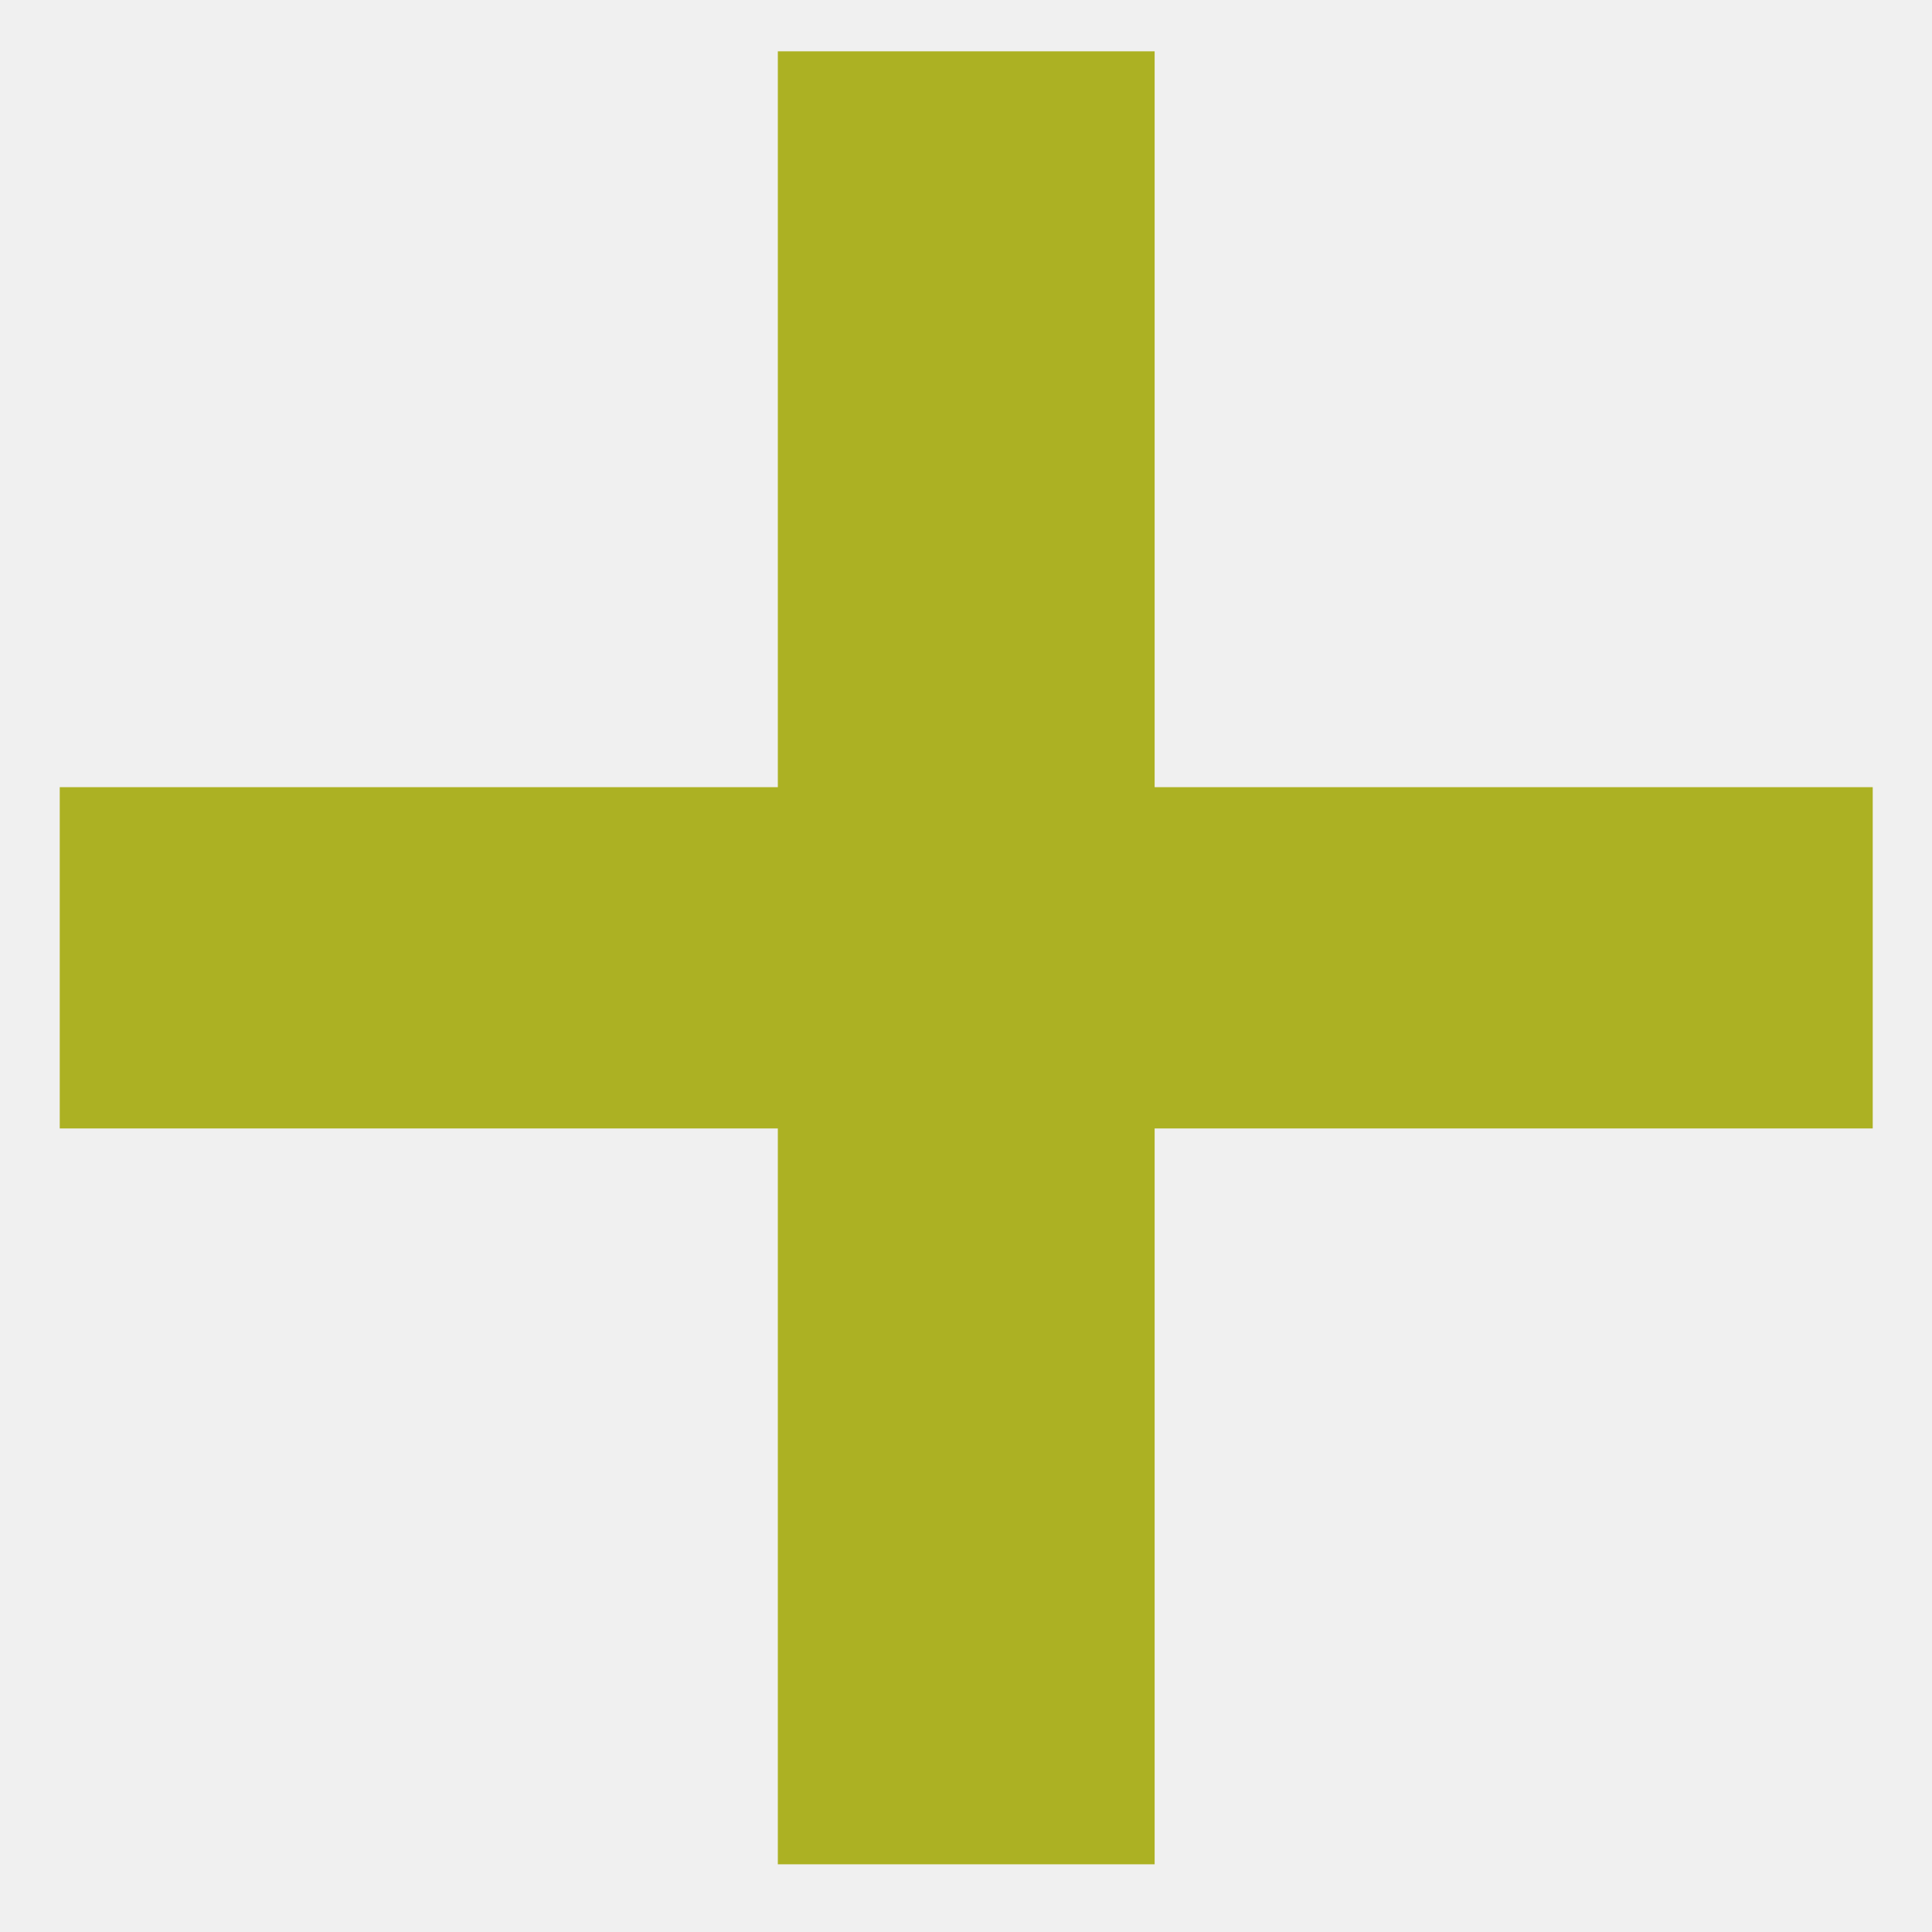
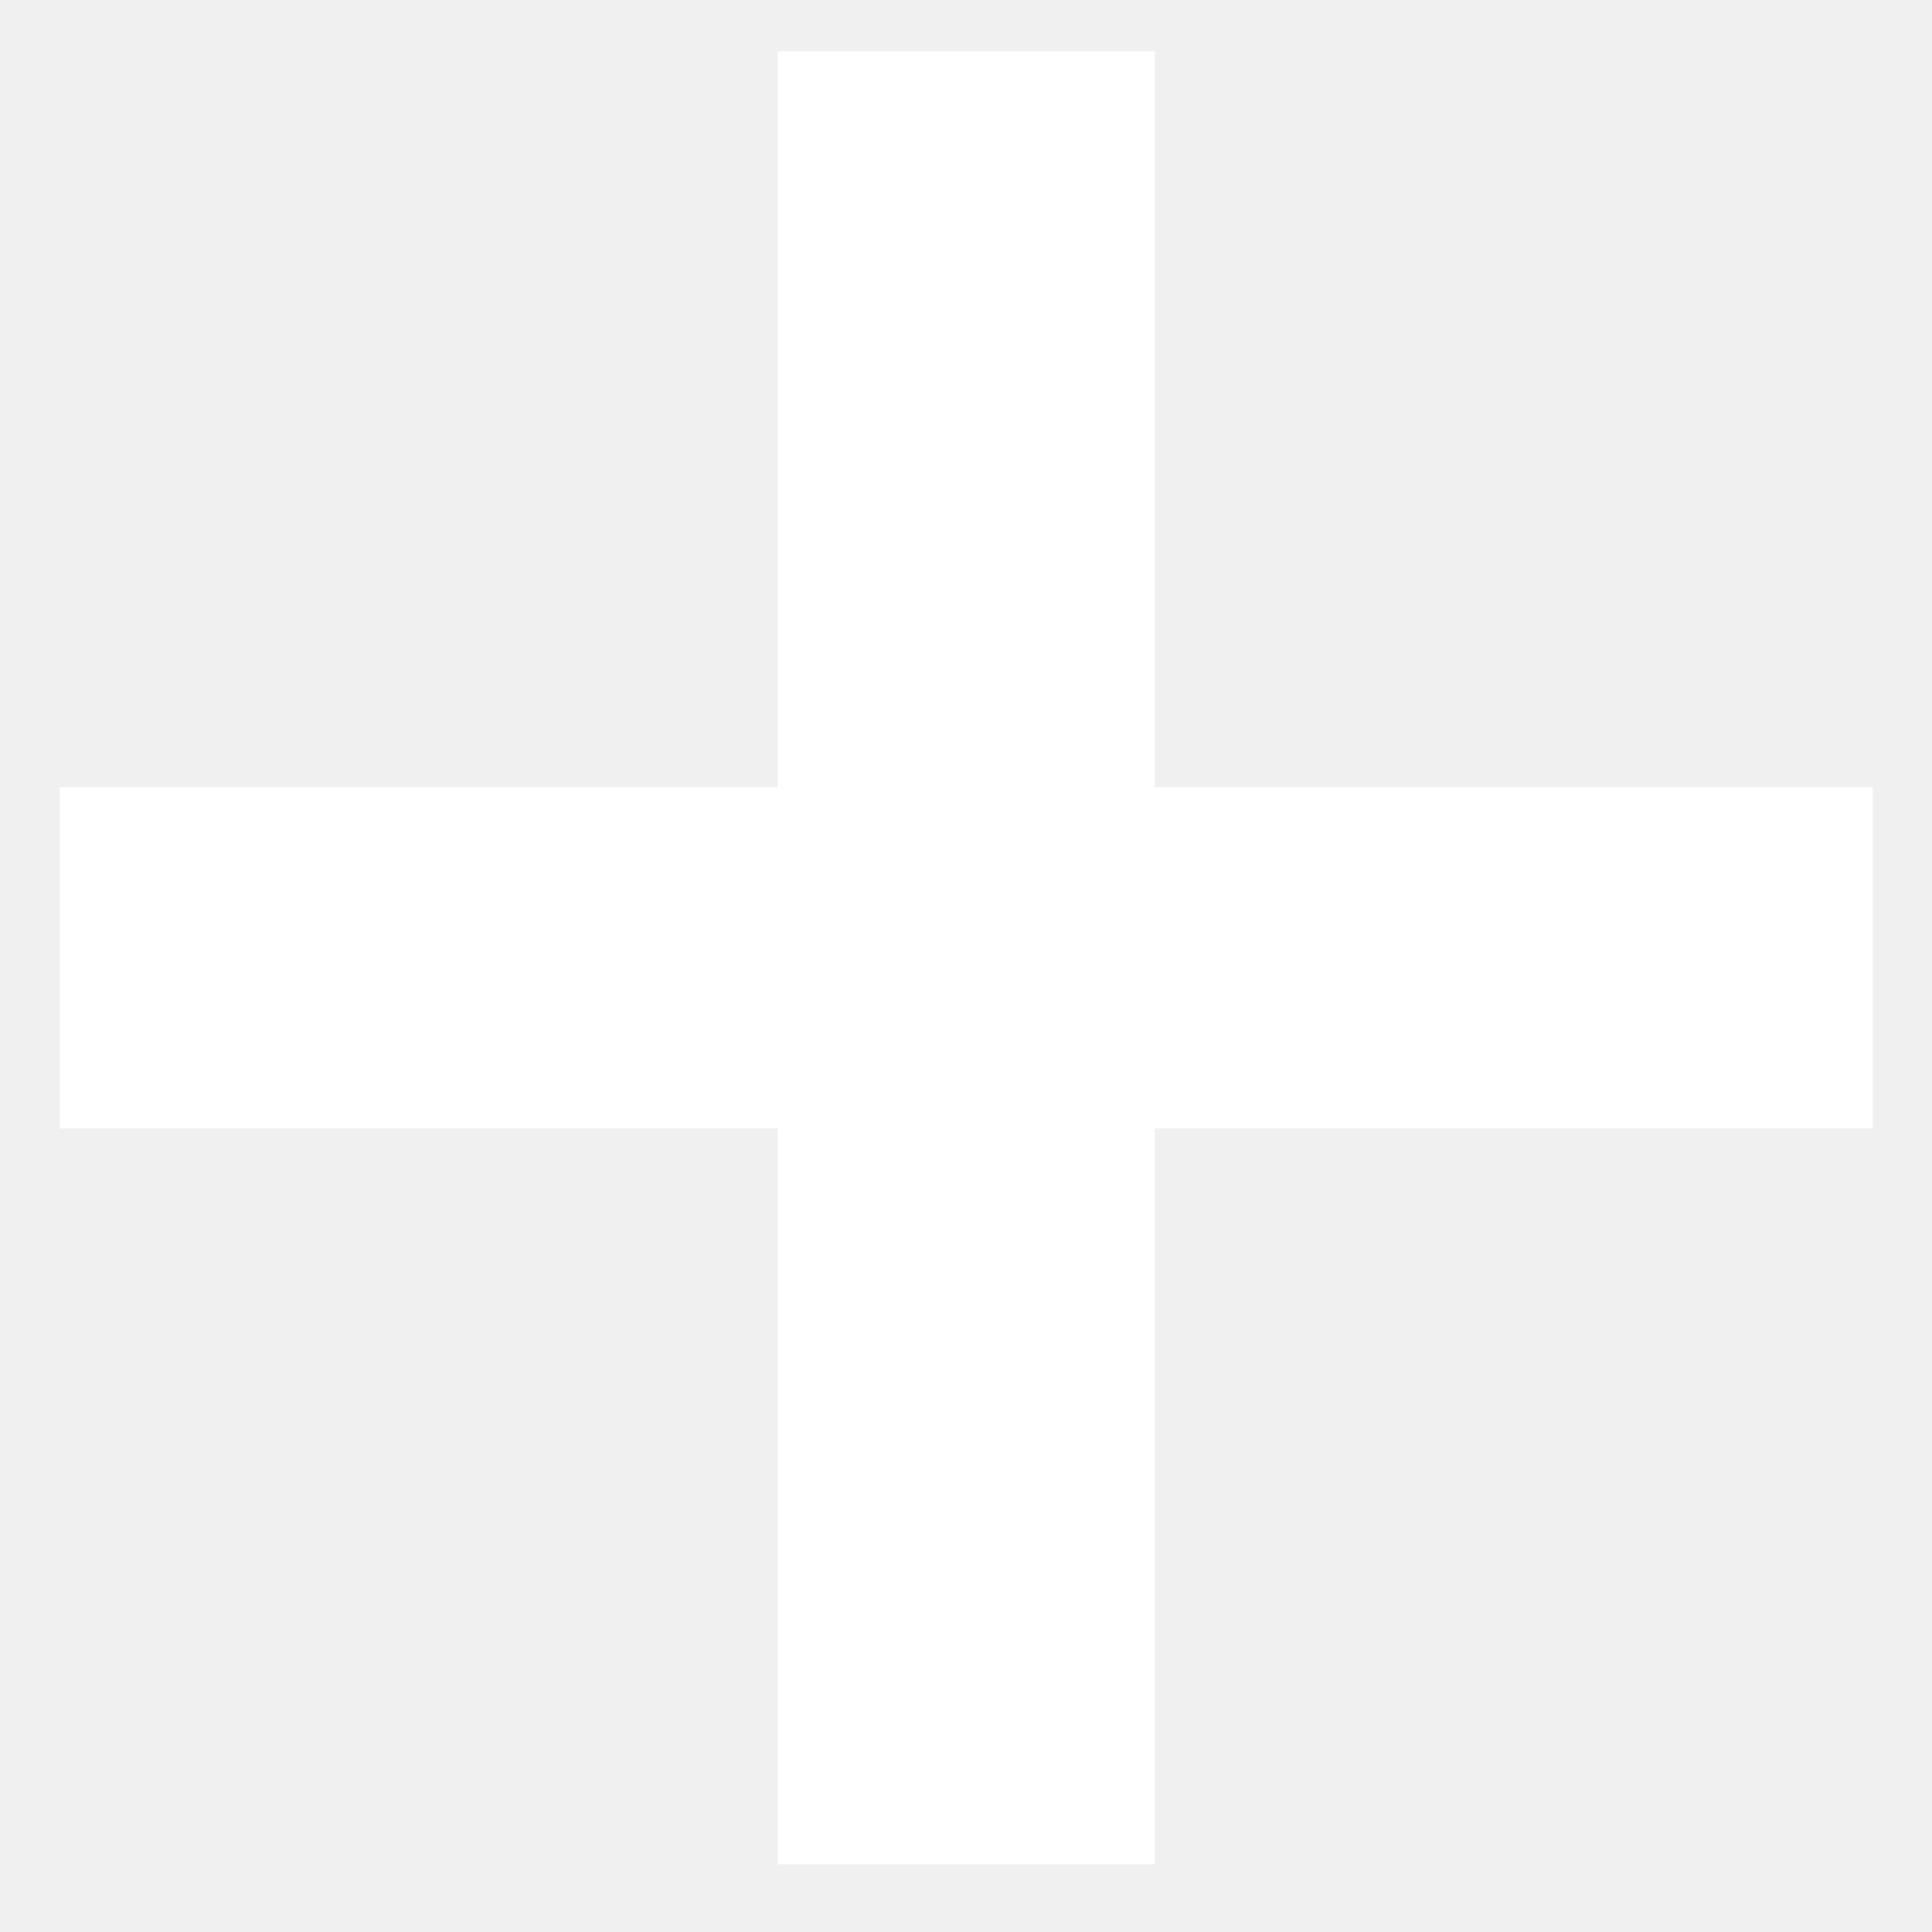
<svg xmlns="http://www.w3.org/2000/svg" width="25" height="25" viewBox="0 0 25 25" fill="none">
-   <path d="M24.233 14.602H14.941V24.124H10.065V14.602H0.773V10.186H10.065V0.664H14.941V10.186H24.233V14.602Z" fill="#acb123" />
+   <path d="M24.233 14.602H14.941V24.124H10.065V14.602H0.773V10.186H10.065V0.664H14.941V10.186H24.233V14.602Z" fill="#fff" />
</svg>
